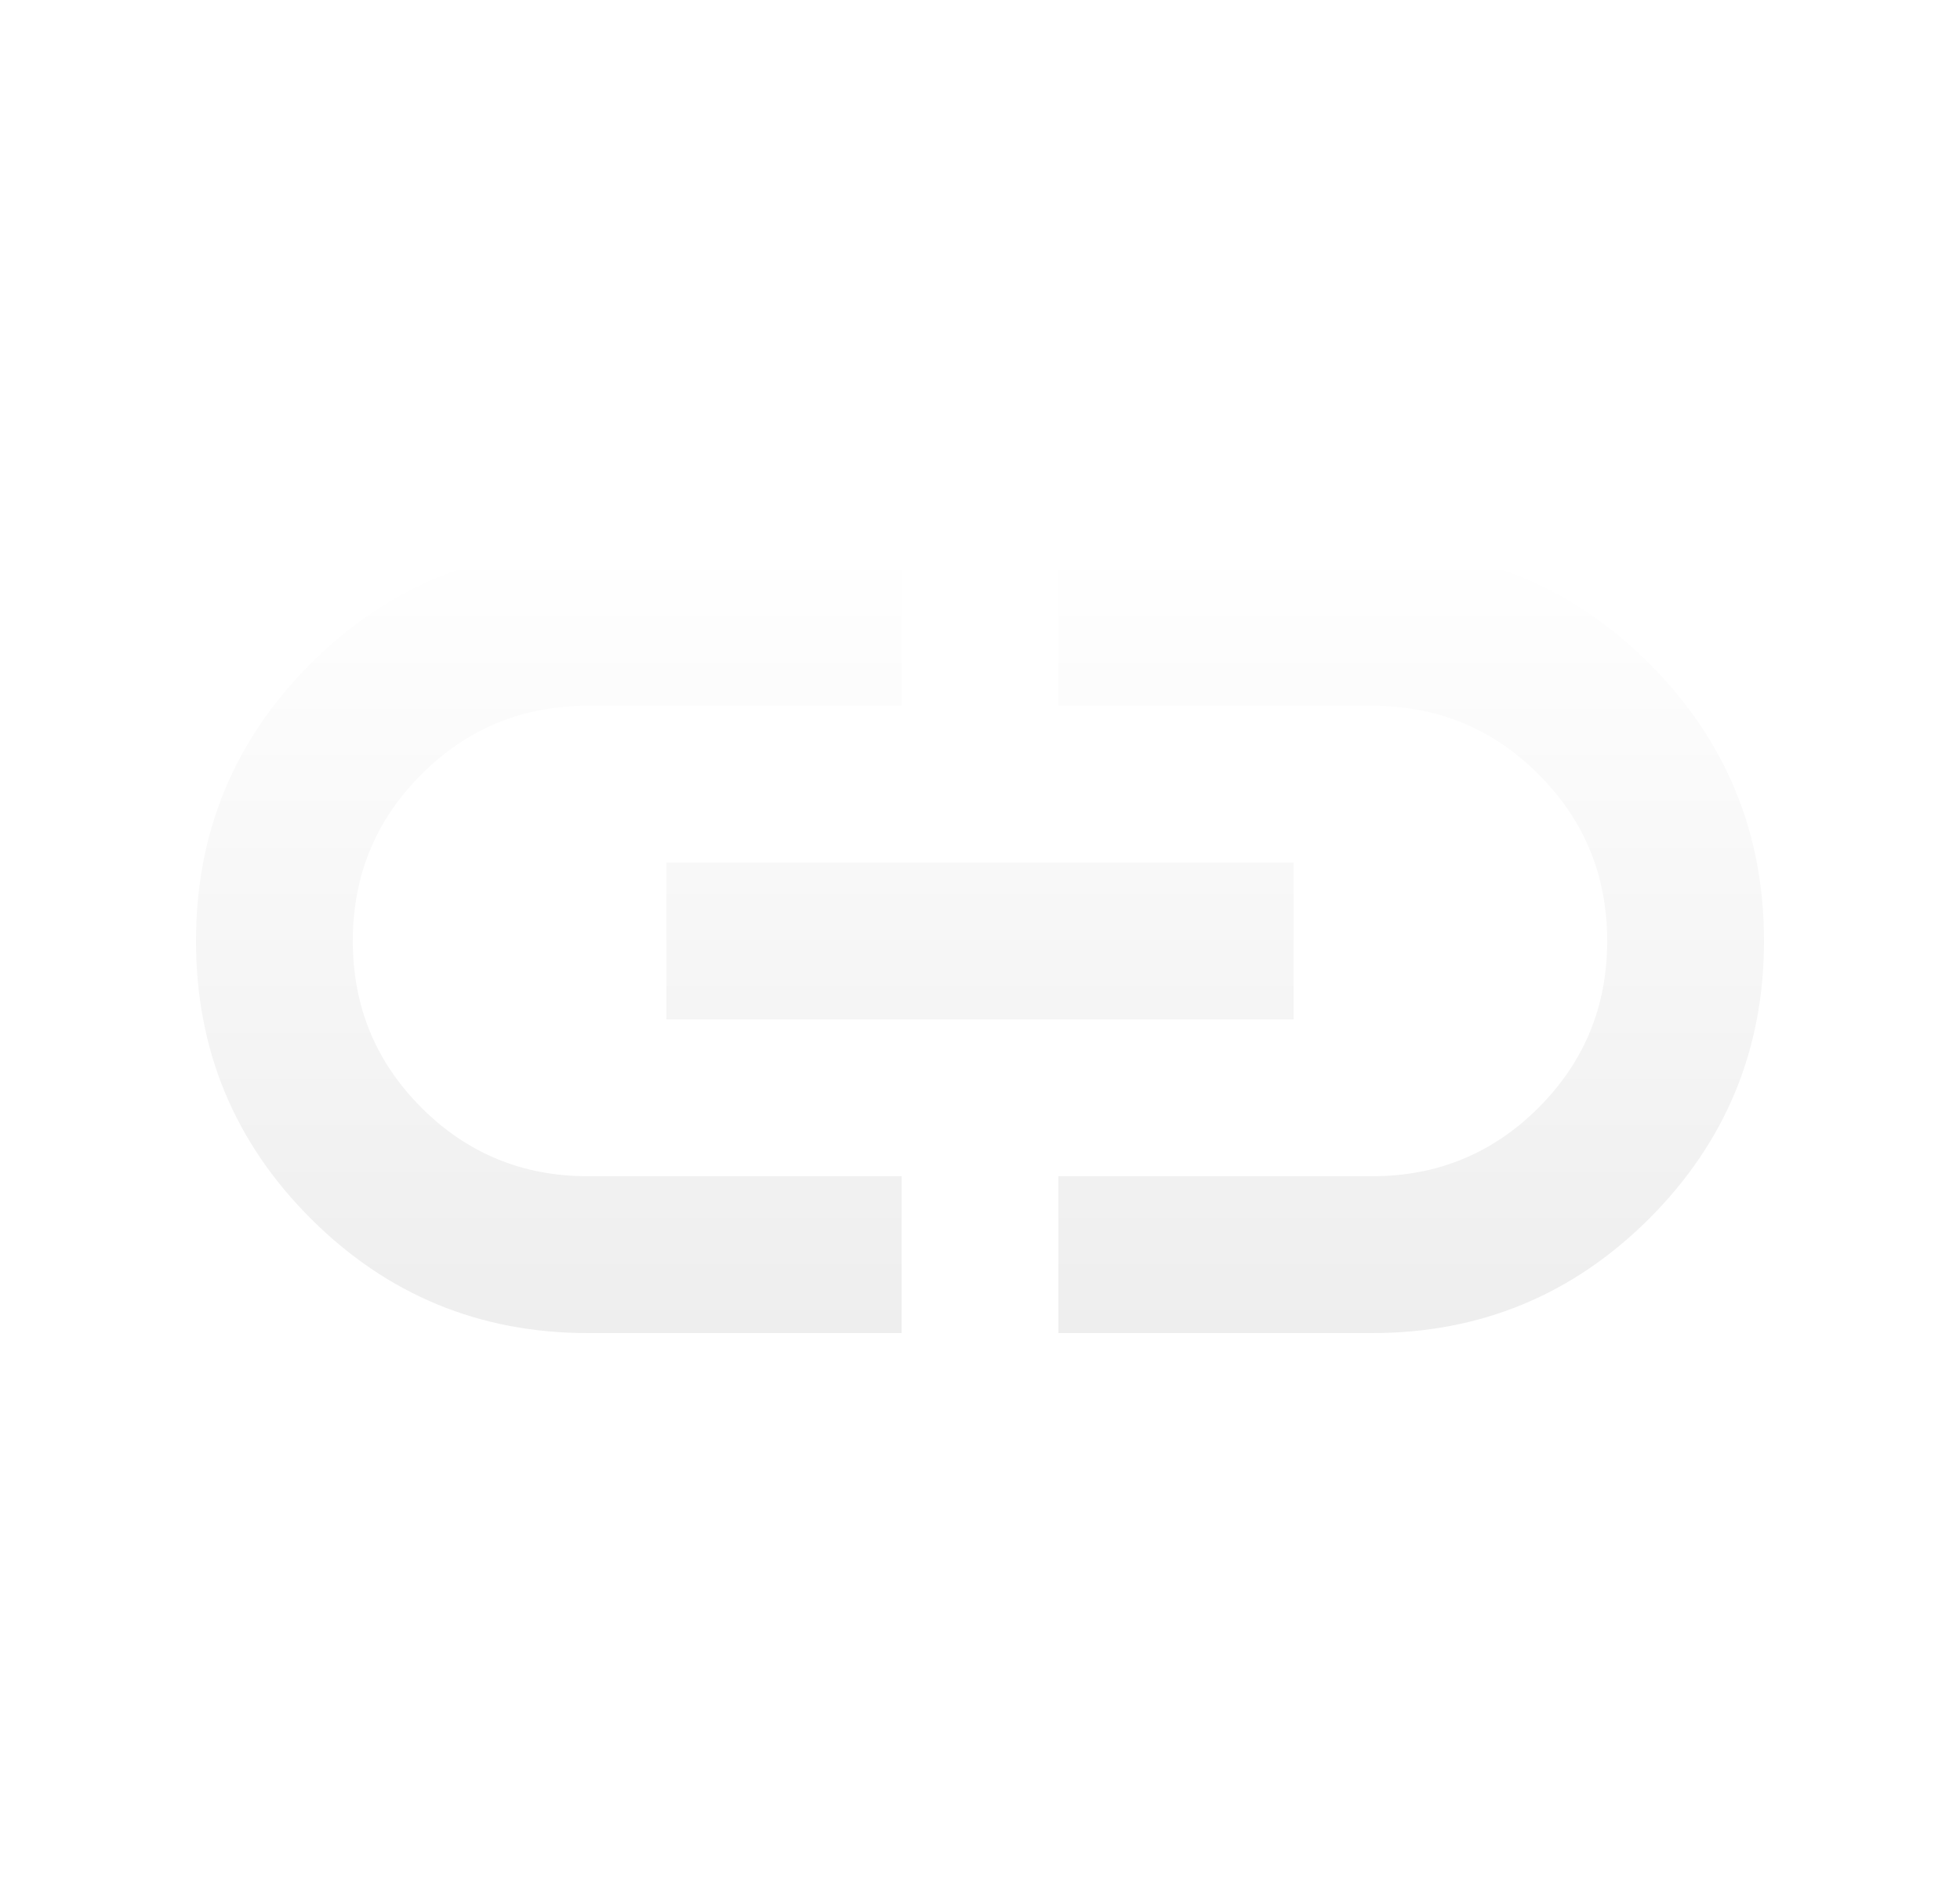
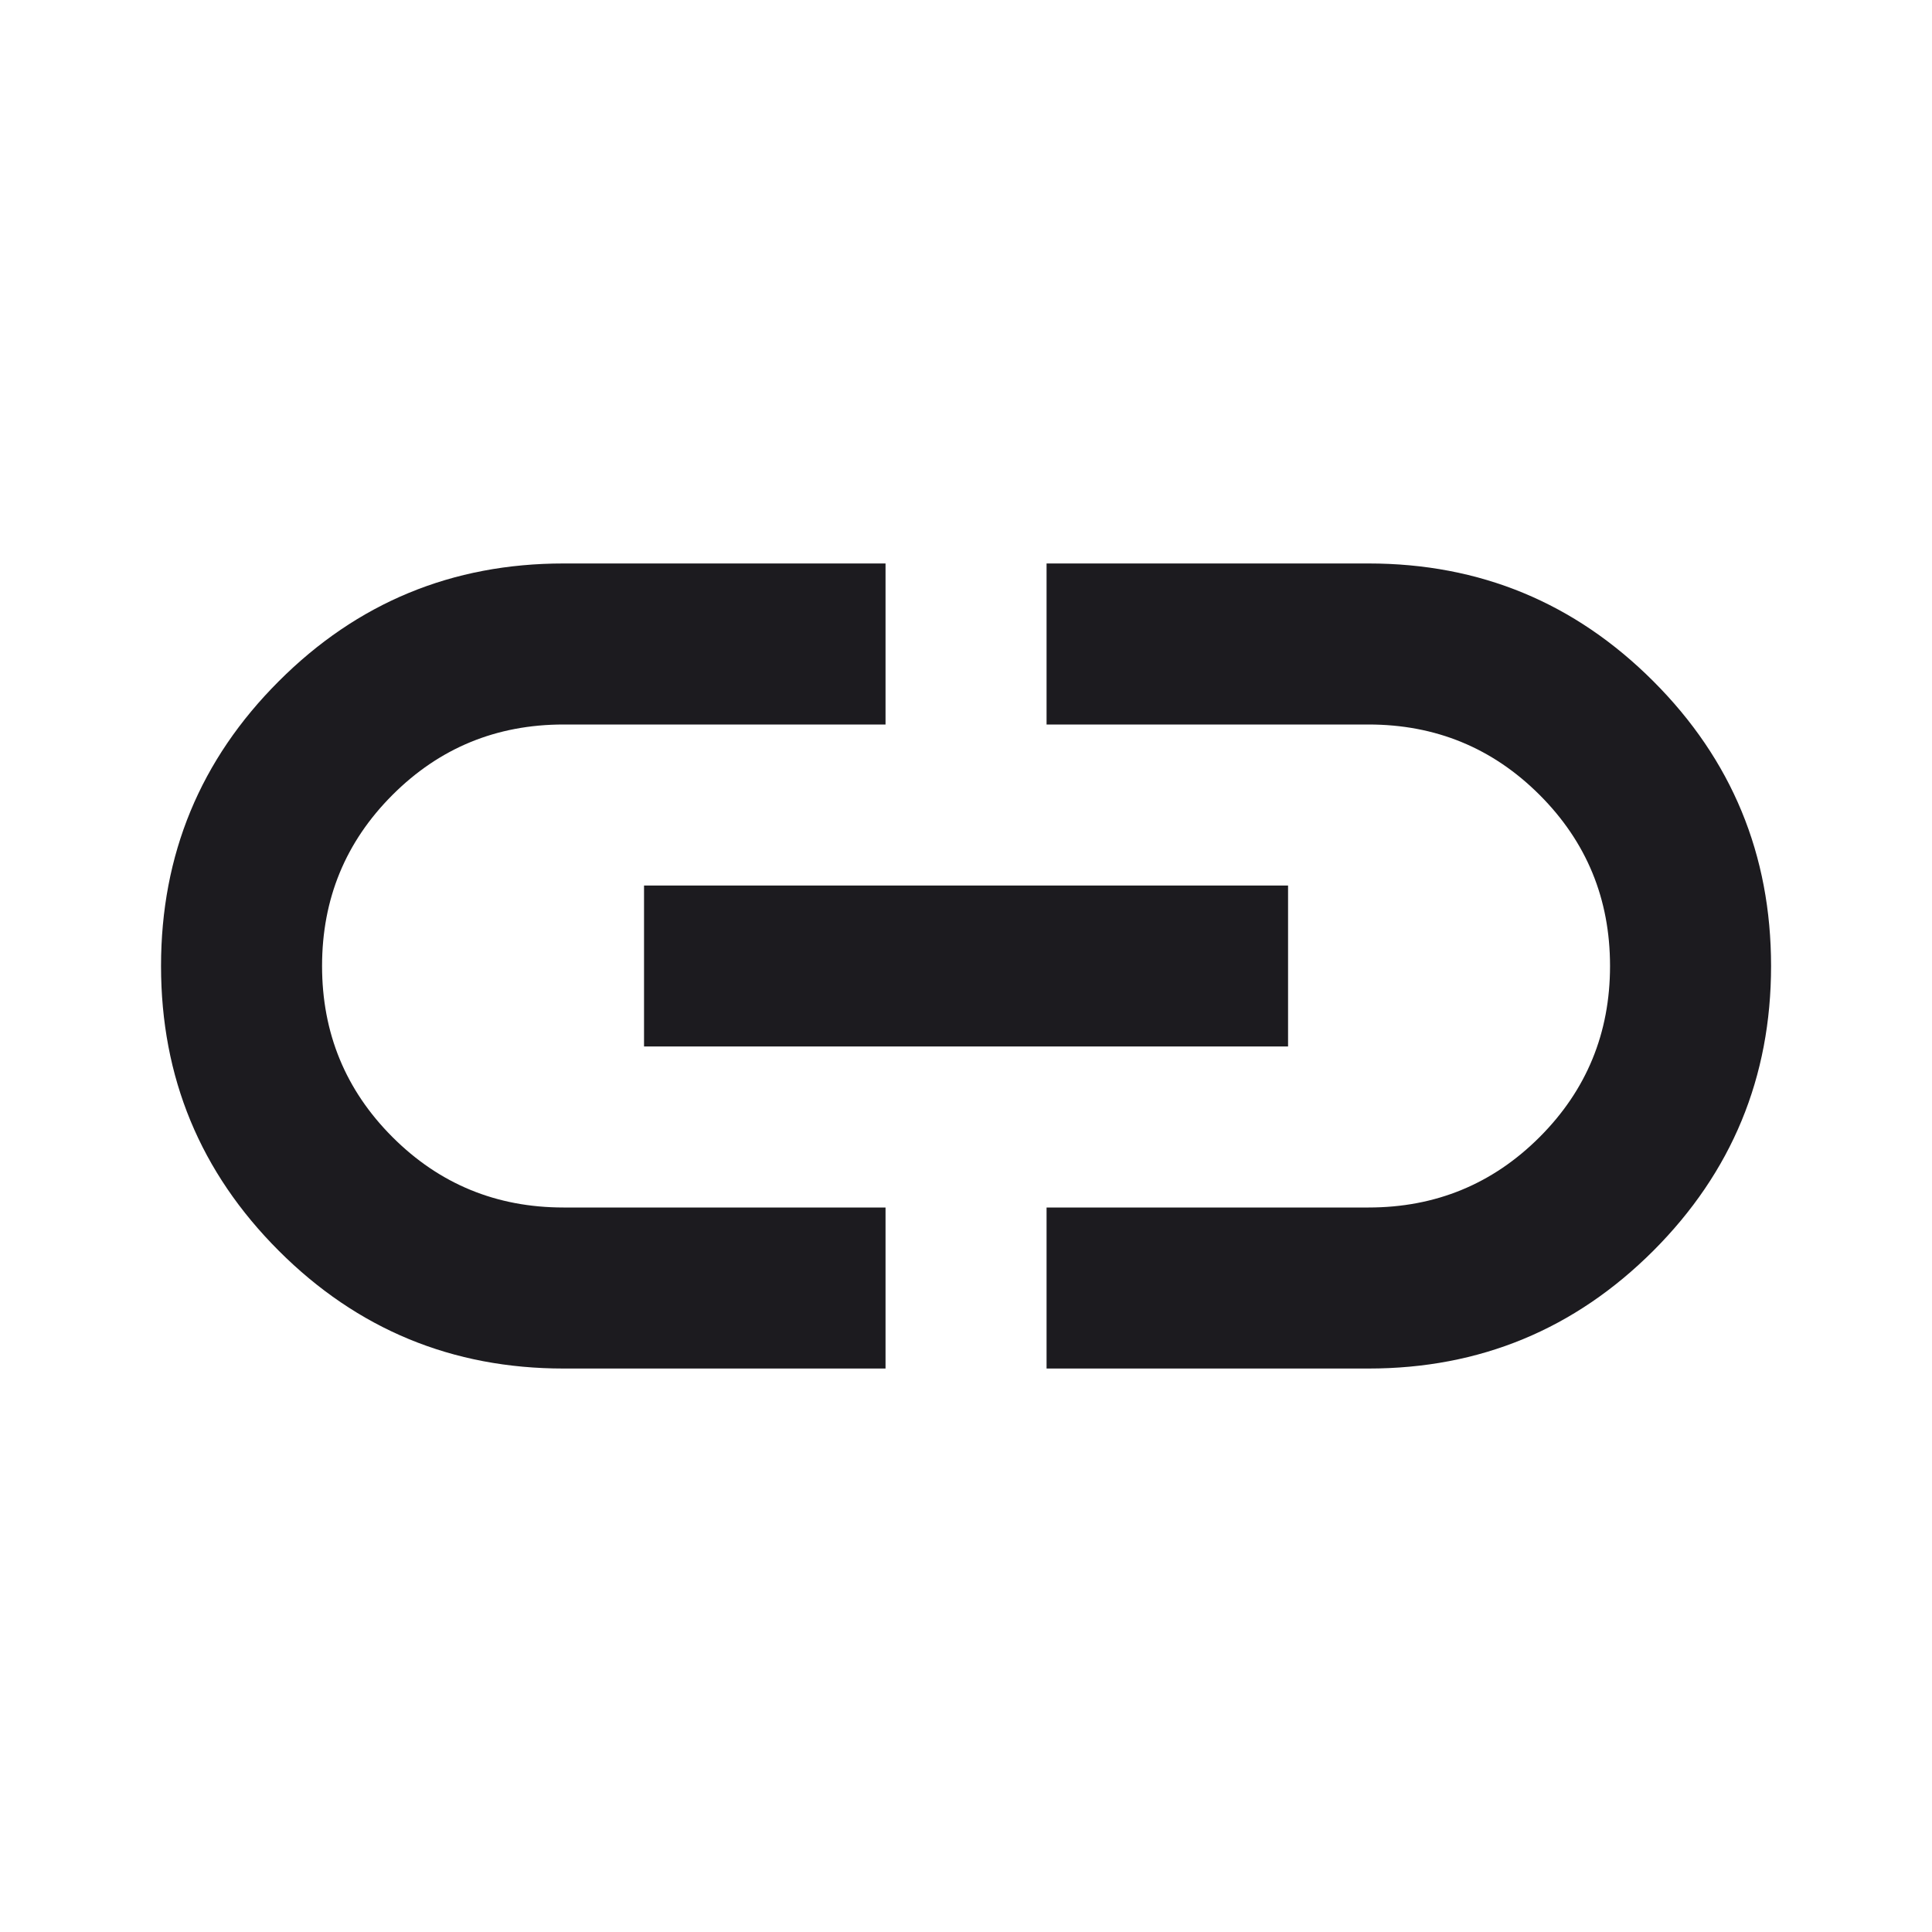
- <svg xmlns="http://www.w3.org/2000/svg" width="25" height="24" viewBox="0 0 25 24" fill="none">
-   <g id="link">
-     <mask id="mask0_426_531" style="mask-type:alpha" maskUnits="userSpaceOnUse" x="0" y="0" width="25" height="24">
-       <rect id="Bounding box" x="0.5" y="6.10352e-05" width="24" height="24" fill="#D9D9D9" />
-     </mask>
-     <g mask="url(#mask0_426_531)">
-       <path id="link_2" d="M11.5 17H7.5C6.117 17 4.938 16.513 3.962 15.538C2.987 14.563 2.5 13.383 2.5 12C2.5 10.617 2.987 9.438 3.962 8.463C4.938 7.488 6.117 7 7.5 7H11.5V9H7.5C6.667 9 5.958 9.292 5.375 9.875C4.792 10.458 4.5 11.167 4.5 12C4.5 12.833 4.792 13.542 5.375 14.125C5.958 14.708 6.667 15 7.5 15H11.5V17ZM8.5 13V11H16.5V13H8.5ZM13.5 17V15H17.5C18.333 15 19.042 14.708 19.625 14.125C20.208 13.542 20.5 12.833 20.5 12C20.5 11.167 20.208 10.458 19.625 9.875C19.042 9.292 18.333 9 17.5 9H13.5V7H17.5C18.883 7 20.062 7.488 21.038 8.463C22.012 9.438 22.5 10.617 22.5 12C22.5 13.383 22.012 14.563 21.038 15.538C20.062 16.513 18.883 17 17.5 17H13.5Z" fill="url(#paint0_linear_426_531)" />
-     </g>
+ <svg xmlns="http://www.w3.org/2000/svg" width="20" height="20" viewBox="0 0 20 20" fill="none">
+   <mask id="mask0_1488_15565" style="mask-type:alpha" maskUnits="userSpaceOnUse" x="0" y="0" width="20" height="20">
+     <rect width="20" height="20" fill="#D9D9D9" />
+   </mask>
+   <g mask="url(#mask0_1488_15565)">
+     <path d="M9.167 14.167H5.834C4.681 14.167 3.698 13.76 2.886 12.948C2.073 12.135 1.667 11.153 1.667 10C1.667 8.847 2.073 7.864 2.886 7.052C3.698 6.239 4.681 5.833 5.834 5.833H9.167V7.5H5.834C5.139 7.5 4.549 7.743 4.063 8.229C3.577 8.715 3.334 9.305 3.334 10C3.334 10.694 3.577 11.285 4.063 11.771C4.549 12.257 5.139 12.5 5.834 12.5H9.167V14.167ZM6.667 10.833V9.167H13.334V10.833H6.667ZM10.834 14.167V12.5H14.167C14.861 12.5 15.452 12.257 15.938 11.771C16.424 11.285 16.667 10.694 16.667 10C16.667 9.305 16.424 8.715 15.938 8.229C15.452 7.743 14.861 7.5 14.167 7.5H10.834V5.833H14.167C15.32 5.833 16.302 6.239 17.115 7.052C17.927 7.864 18.334 8.847 18.334 10C18.334 11.153 17.927 12.135 17.115 12.948C16.302 13.76 15.32 14.167 14.167 14.167H10.834Z" fill="#1C1B1F" />
  </g>
-   <defs>
-     <linearGradient id="paint0_linear_426_531" x1="12.5" y1="6.977" x2="12.5" y2="17" gradientUnits="userSpaceOnUse">
-       <stop stop-color="white" />
-       <stop offset="1" stop-color="#EEEEEE" />
-     </linearGradient>
-   </defs>
</svg>
